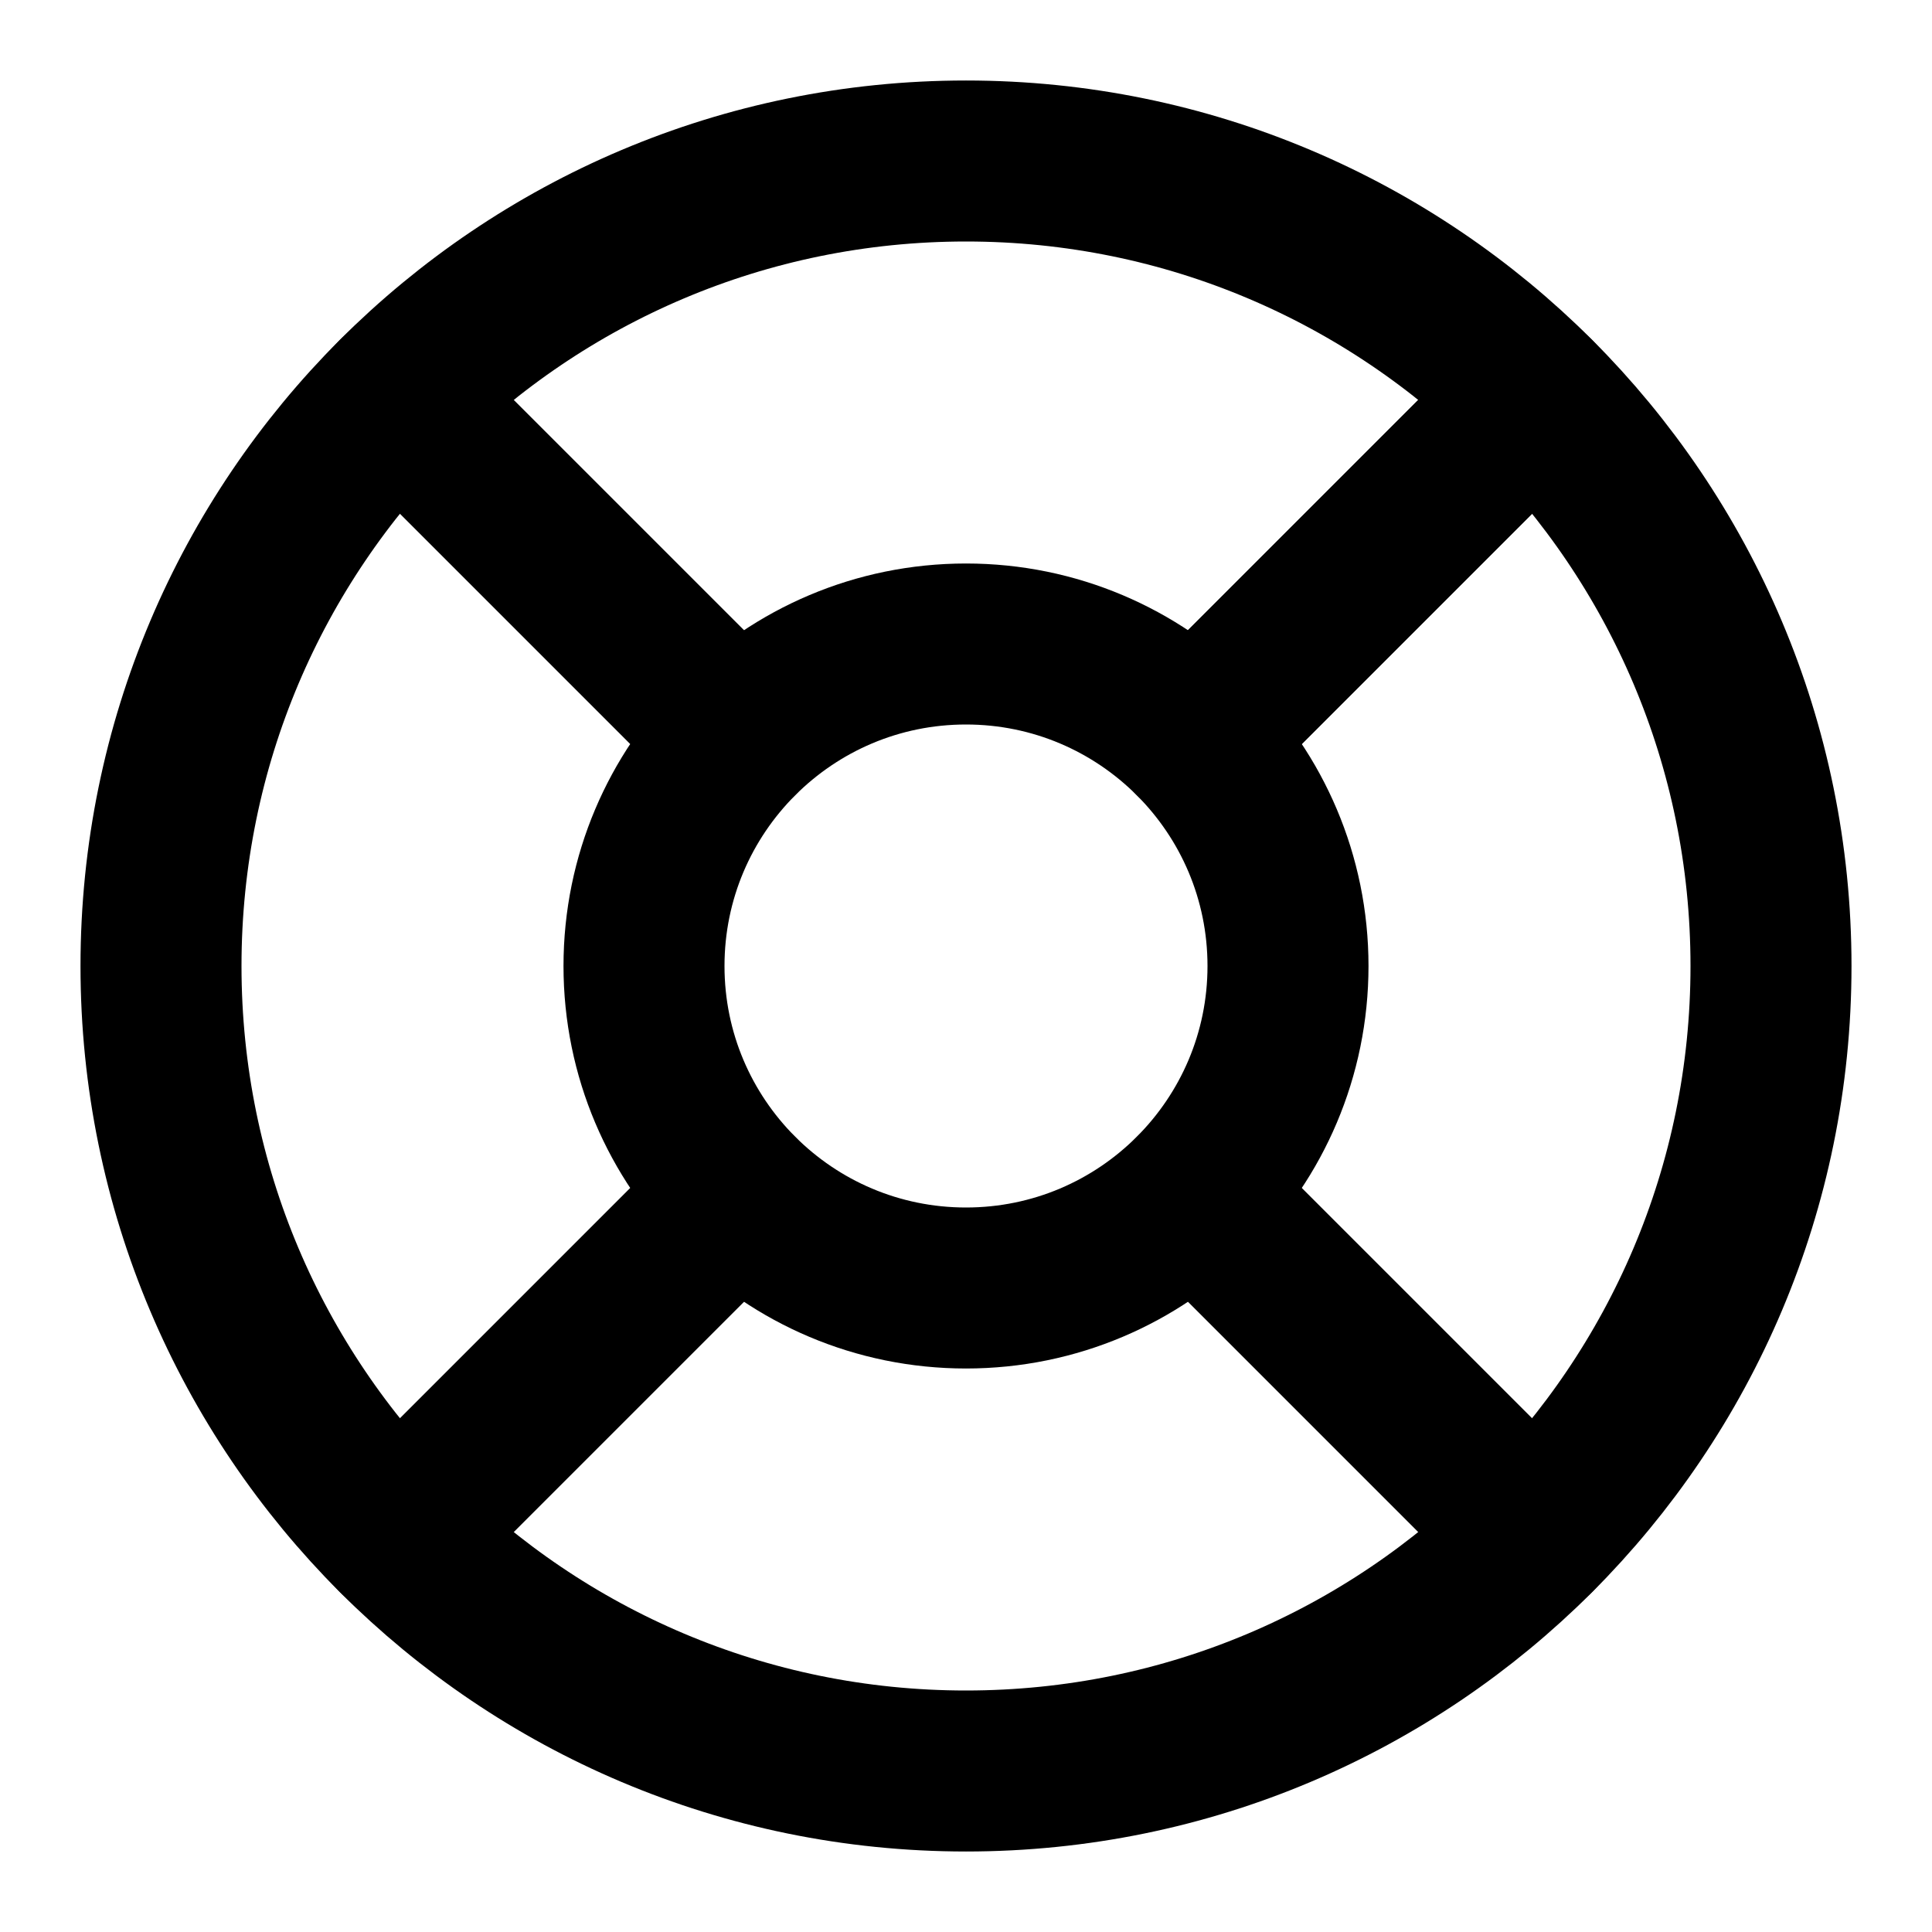
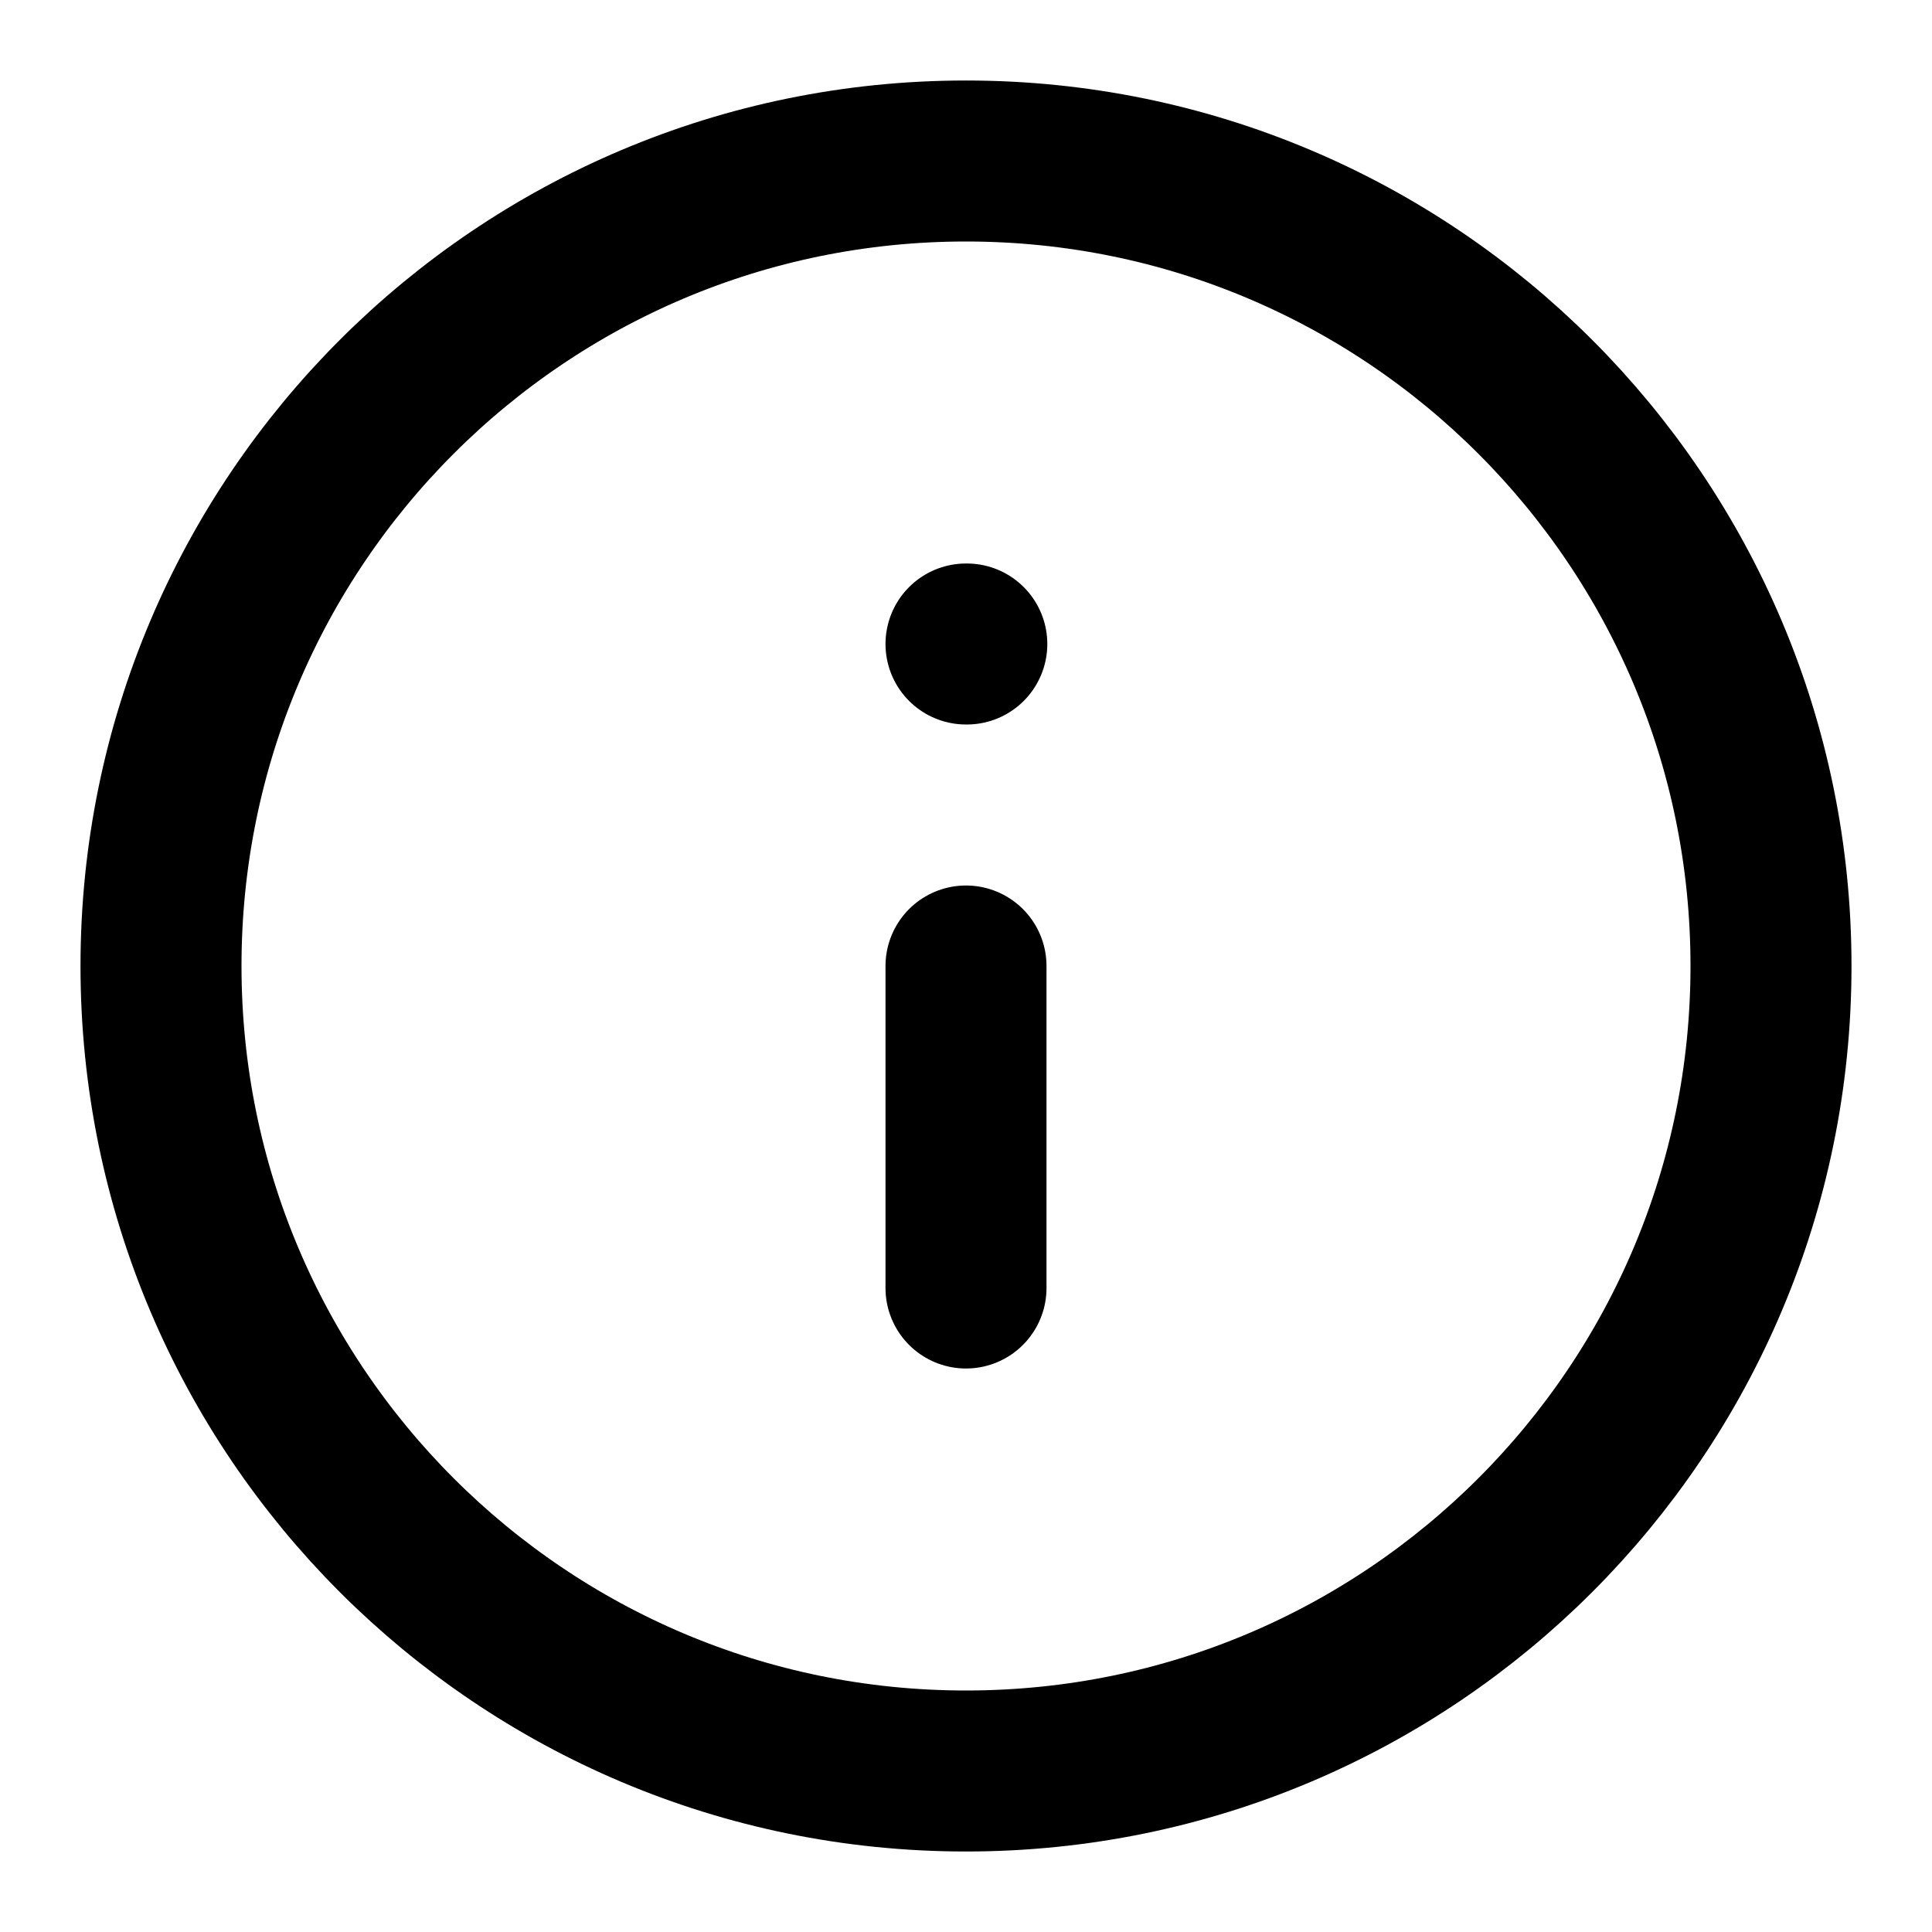
<svg xmlns="http://www.w3.org/2000/svg" width="24" height="24" viewBox="0 0 24 24" fill="none">
  <path d="M12 22C17.523 22 22 17.523 22 12C22 6.477 17.523 2 12 2C6.477 2 2 6.477 2 12C2 17.523 6.477 22 12 22Z" stroke="currentColor" stroke-width="2" stroke-linecap="round" stroke-linejoin="round" />
-   <path d="M12 16C14.209 16 16 14.209 16 12C16 9.791 14.209 8 12 8C9.791 8 8 9.791 8 12C8 14.209 9.791 16 12 16Z" stroke="currentColor" stroke-width="2" stroke-linecap="round" stroke-linejoin="round" />
-   <path d="M4.93 4.93L9.17 9.17" stroke="currentColor" stroke-width="2" stroke-linecap="round" stroke-linejoin="round" />
-   <path d="M14.83 14.83L19.07 19.07" stroke="currentColor" stroke-width="2" stroke-linecap="round" stroke-linejoin="round" />
-   <path d="M14.83 9.17L19.07 4.93" stroke="currentColor" stroke-width="2" stroke-linecap="round" stroke-linejoin="round" />
-   <path d="M14.83 9.17L18.36 5.64" stroke="currentColor" stroke-width="2" stroke-linecap="round" stroke-linejoin="round" />
-   <path d="M4.93 19.07L9.17 14.83" stroke="currentColor" stroke-width="2" stroke-linecap="round" stroke-linejoin="round" />
+   <path d="M12 16V12" stroke="currentColor" stroke-width="2" stroke-linecap="round" stroke-linejoin="round" />
+   <path d="M12 8H12.01" stroke="currentColor" stroke-width="2" stroke-linecap="round" stroke-linejoin="round" />
</svg>
